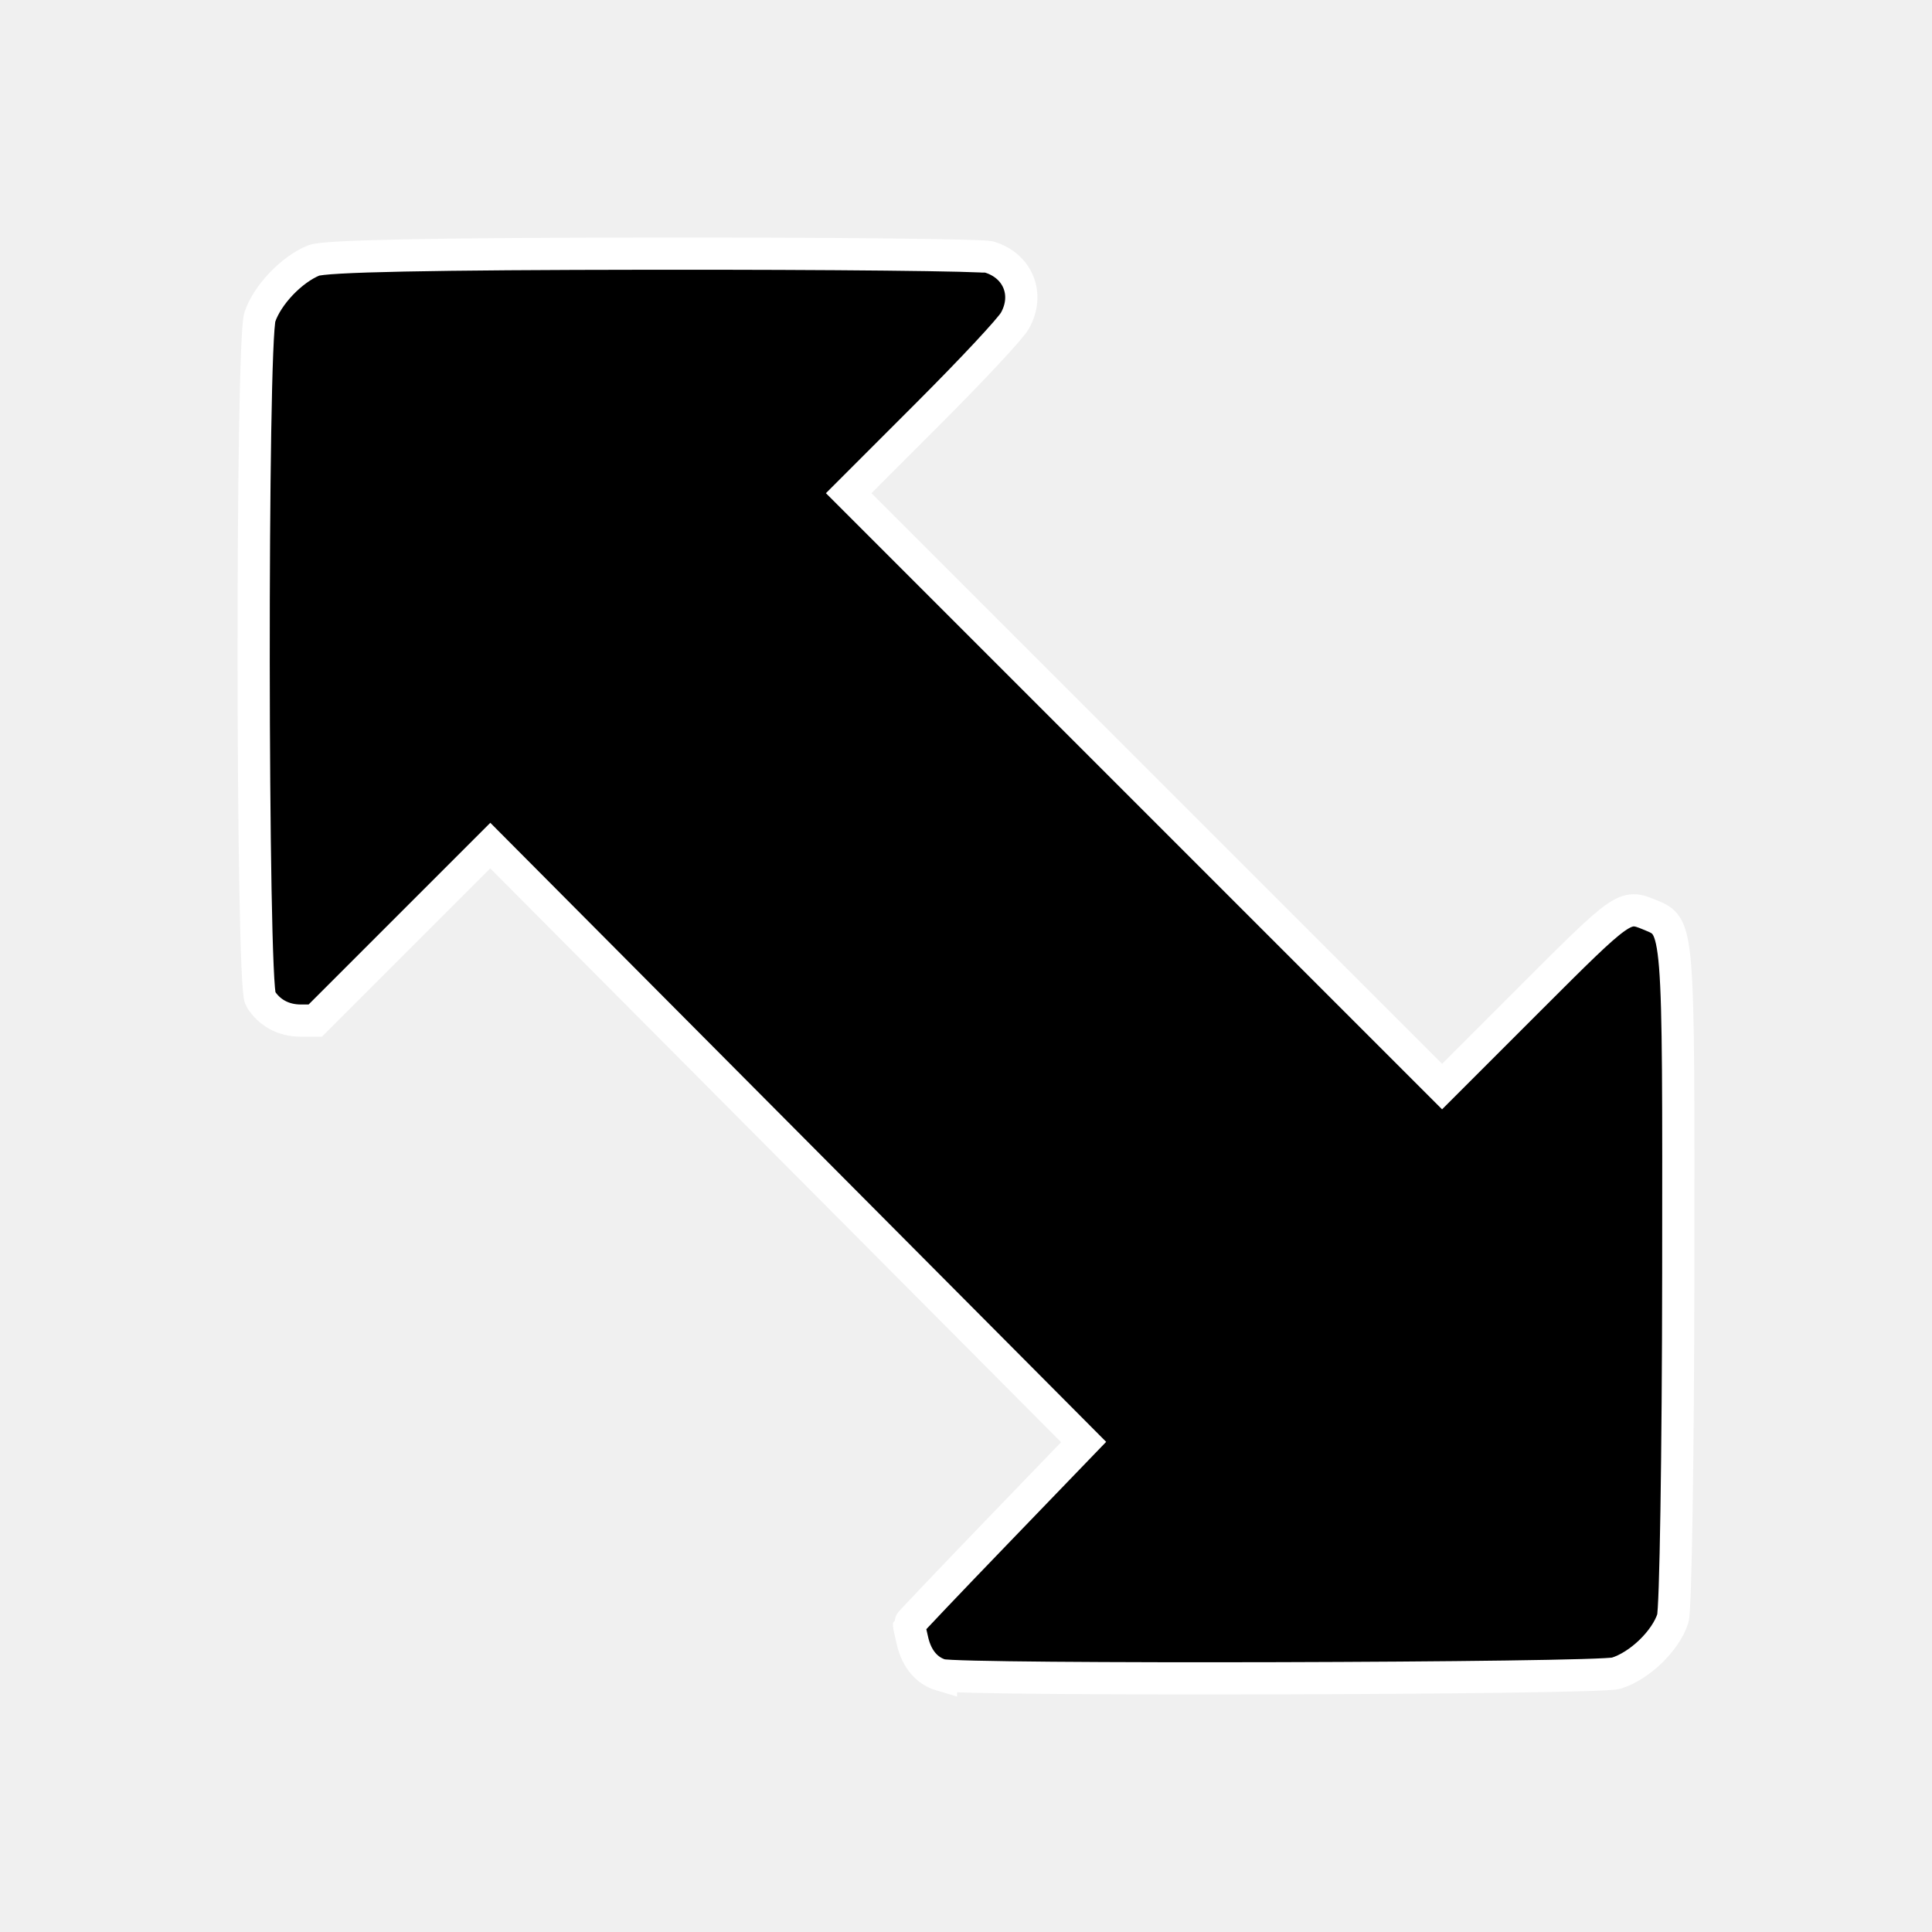
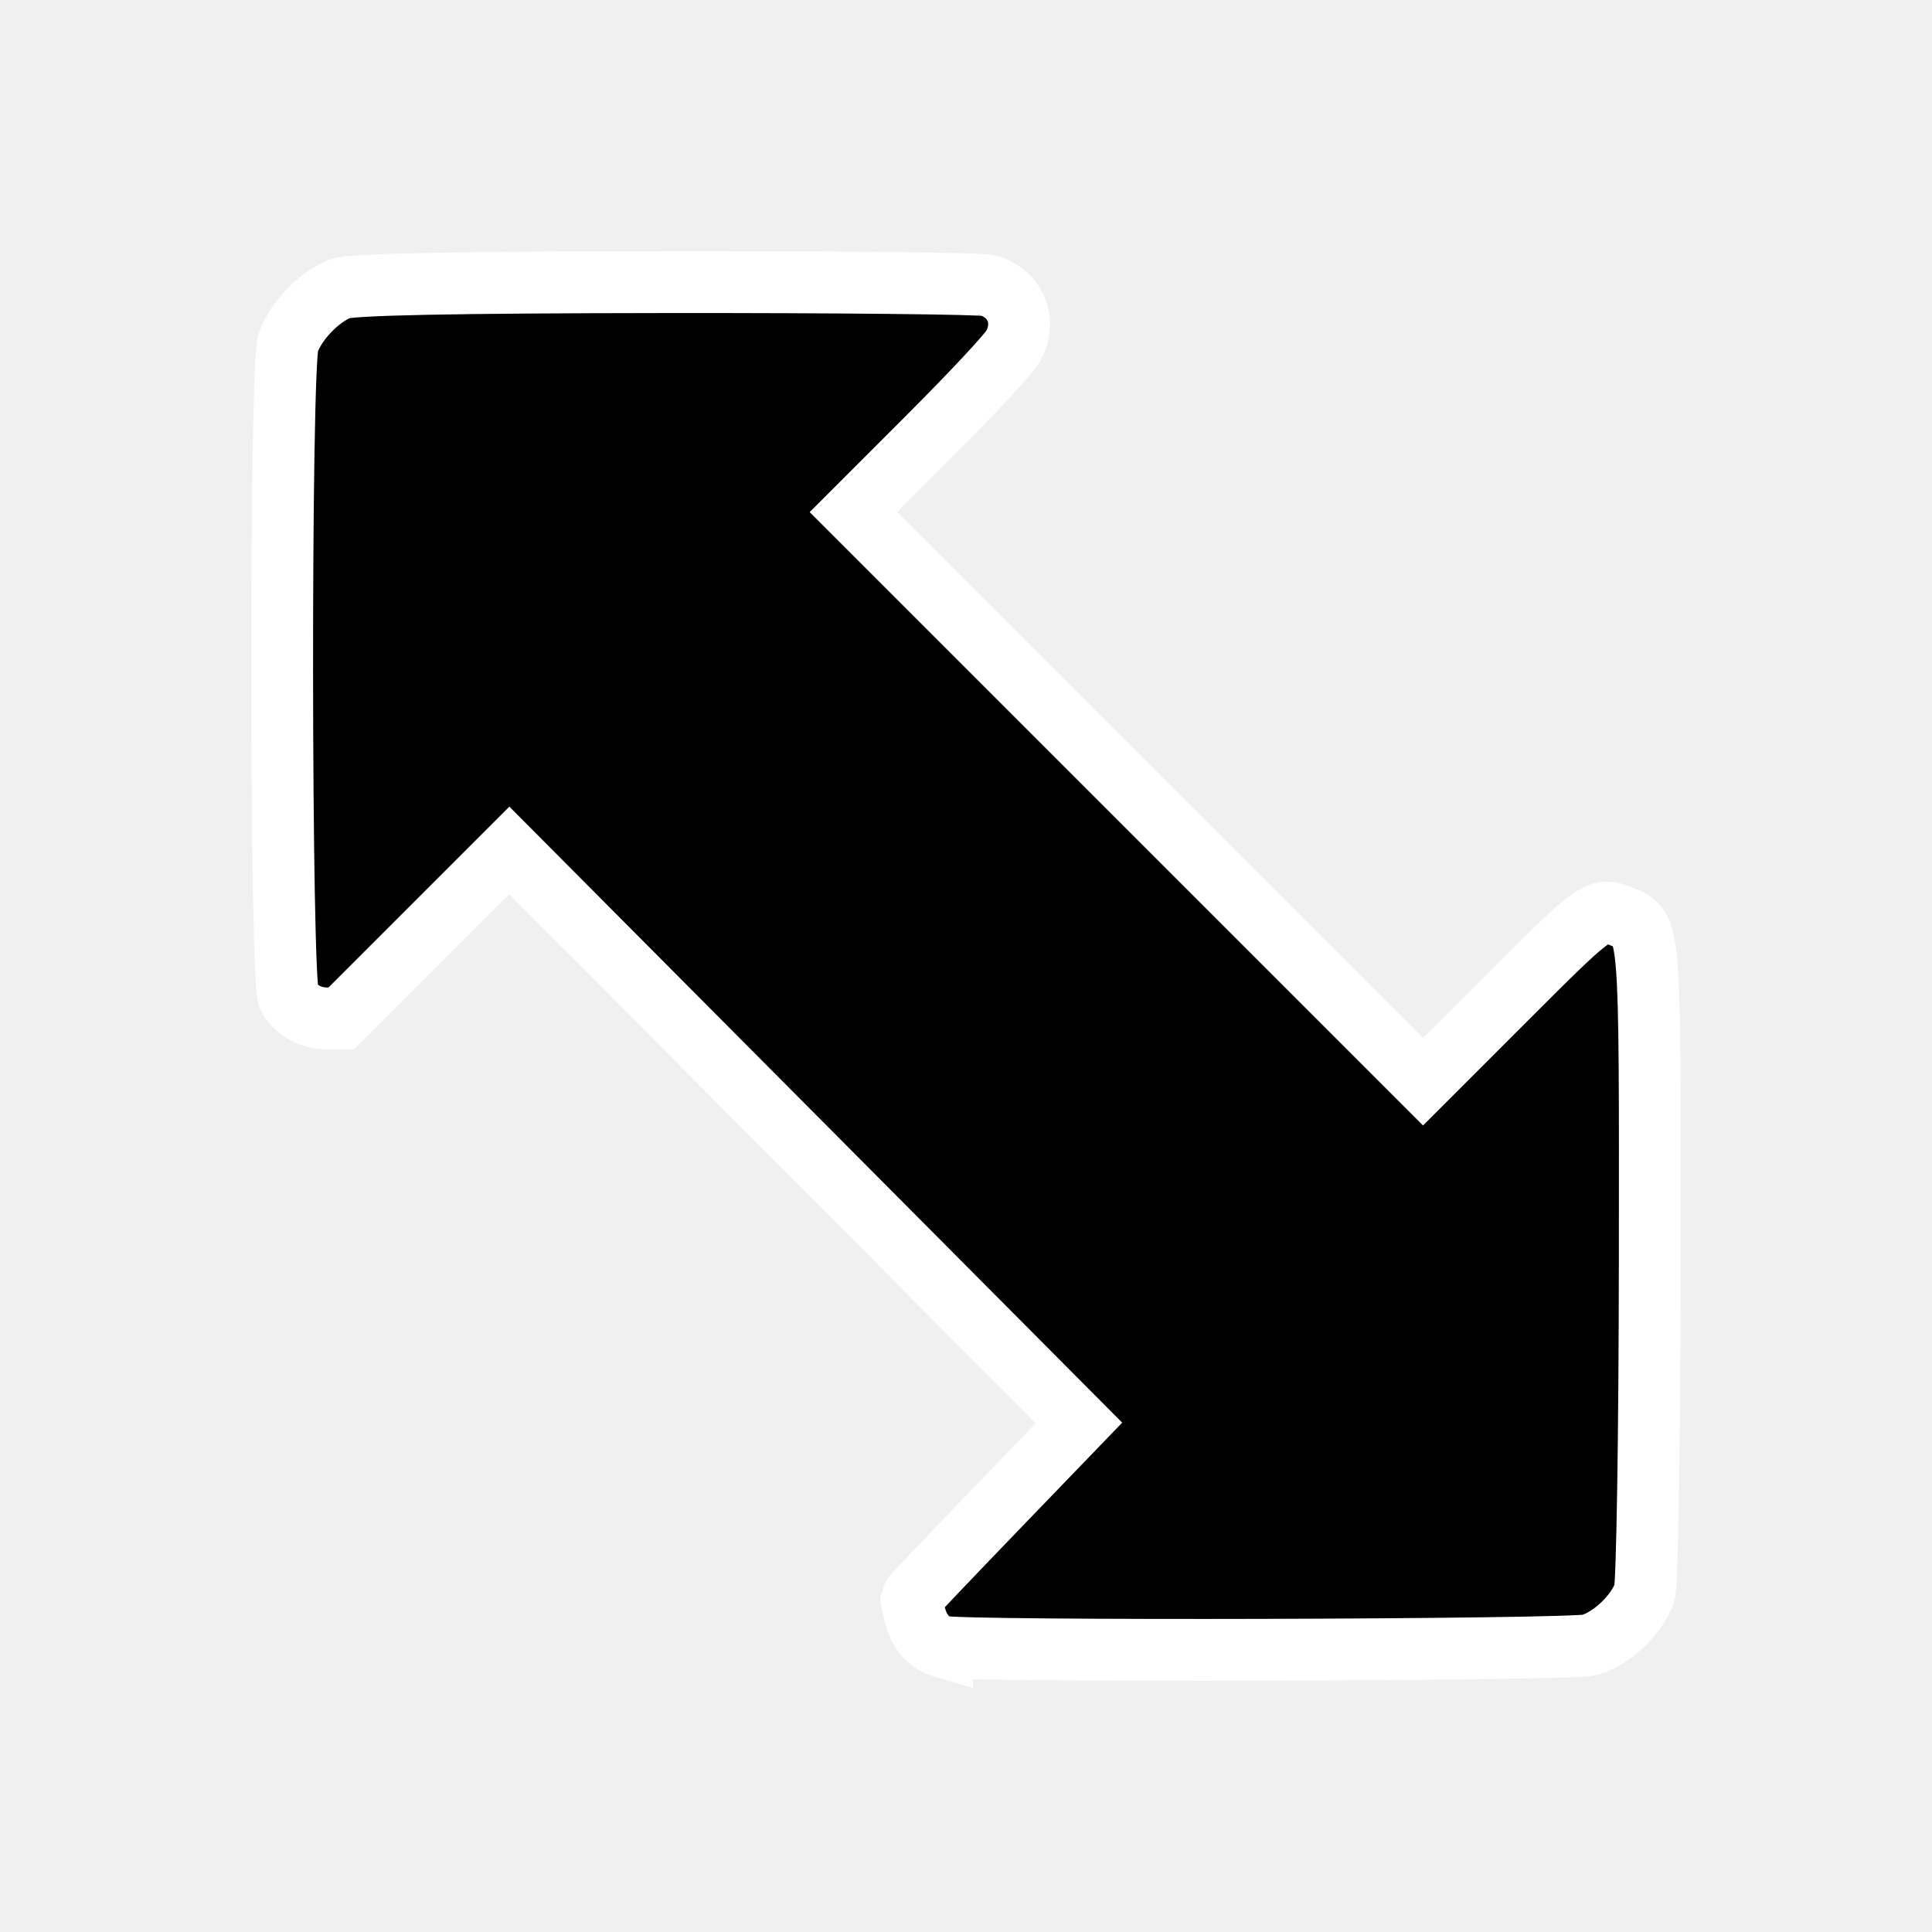
- <svg xmlns="http://www.w3.org/2000/svg" width="120mm" height="120mm" viewBox="0 0 120 120" version="1.1" id="svg1" xml:space="preserve">
+ <svg xmlns="http://www.w3.org/2000/svg" width="125mm" height="125mm" viewBox="0 0 125 125" version="1.1" id="svg1" xml:space="preserve">
  <defs id="defs1" />
  <g id="layer1">
-     <path style="fill:#000000;stroke:#ffffff;stroke-width:2;stroke-dasharray:none;stroke-opacity:1" d="m 58.447,104.037 c 1.151,0.341 40.793,0.237 41.93,-0.111 1.457,-0.445 3.077,-2.007 3.525,-3.397 0.175,-0.545 0.327,-10.201 0.338,-21.459 0.02,-21.873 0.05,-21.496 -1.775,-22.252 -1.561,-0.647 -1.617,-0.607 -7.51,5.286 L 89.57,67.489 71.142,49.061 52.714,30.633 57.624,25.721 c 2.788,-2.789 5.126,-5.295 5.411,-5.798 0.916,-1.621 0.206,-3.406 -1.571,-3.952 -0.425,-0.131 -9.826,-0.228 -20.89,-0.217 -13.862,0.014 -20.423,0.147 -21.101,0.428 -1.375,0.569 -2.853,2.118 -3.327,3.489 -0.54,1.56 -0.511,41.465 0.03,42.355 0.534,0.877 1.428,1.364 2.503,1.365 l 0.903,-7e-6 5.435,-5.435 5.435,-5.435 18.427,18.523 18.427,18.523 -5.418,5.62 c -2.98,3.091 -5.423,5.66 -5.428,5.709 -0.005,0.049 0.097,0.53 0.227,1.068 0.263,1.084 0.883,1.815 1.76,2.075 z" id="path1" />
+     <path style="fill:#000000;stroke:#ffffff;stroke-width:4;stroke-dasharray:none;stroke-opacity:1" d="m 60.947,106.537 c 1.151,0.341 40.793,0.237 41.93,-0.111 1.457,-0.445 3.077,-2.007 3.525,-3.397 0.175,-0.545 0.327,-10.201 0.338,-21.459 0.02,-21.873 0.05,-21.496 -1.775,-22.252 -1.561,-0.647 -1.617,-0.607 -7.51,5.286 L 92.07,69.989 73.642,51.561 55.214,33.133 60.124,28.221 c 2.788,-2.789 5.126,-5.295 5.411,-5.798 0.916,-1.621 0.206,-3.406 -1.571,-3.952 -0.425,-0.131 -9.826,-0.228 -20.89,-0.217 -13.862,0.014 -20.423,0.147 -21.101,0.428 -1.375,0.569 -2.853,2.118 -3.327,3.489 -0.54,1.56 -0.511,41.465 0.03,42.355 0.534,0.877 1.428,1.364 2.503,1.365 l 0.903,-7e-6 5.435,-5.435 5.435,-5.435 18.427,18.523 18.427,18.523 -5.418,5.62 c -2.98,3.091 -5.423,5.66 -5.428,5.709 -0.005,0.049 0.097,0.53 0.227,1.068 0.263,1.084 0.883,1.815 1.76,2.075 z" id="path1" />
  </g>
</svg>
